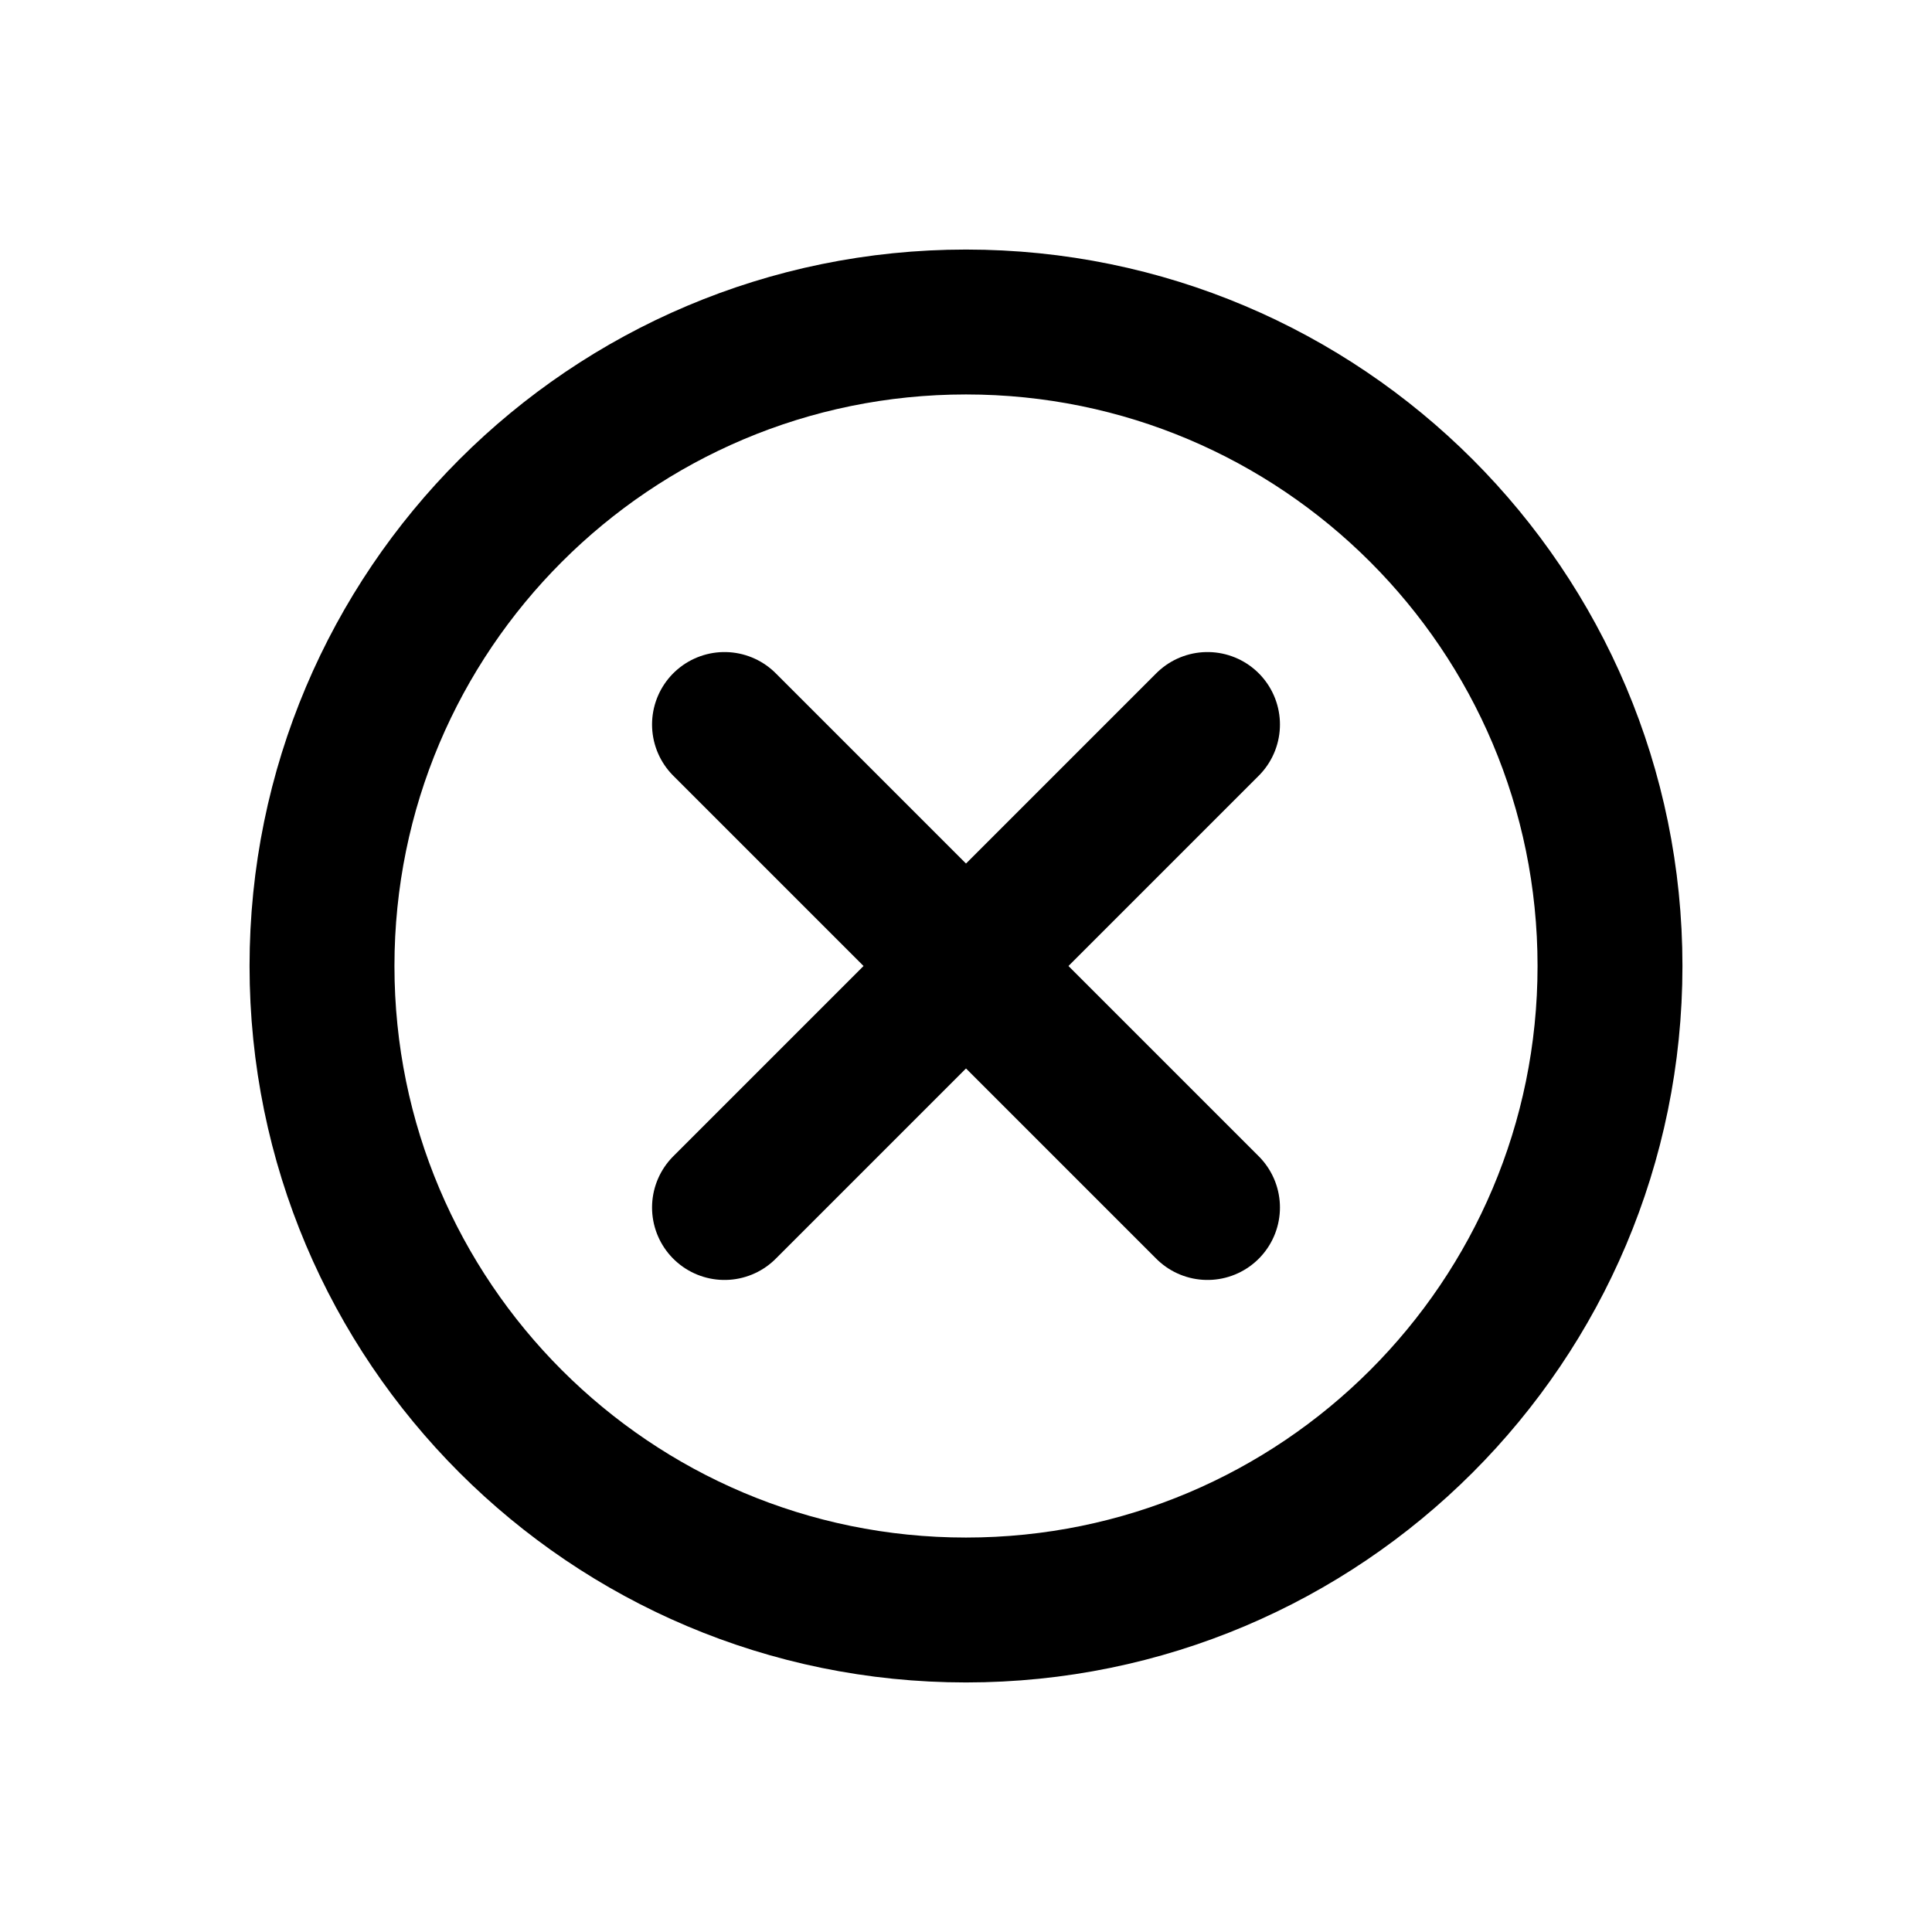
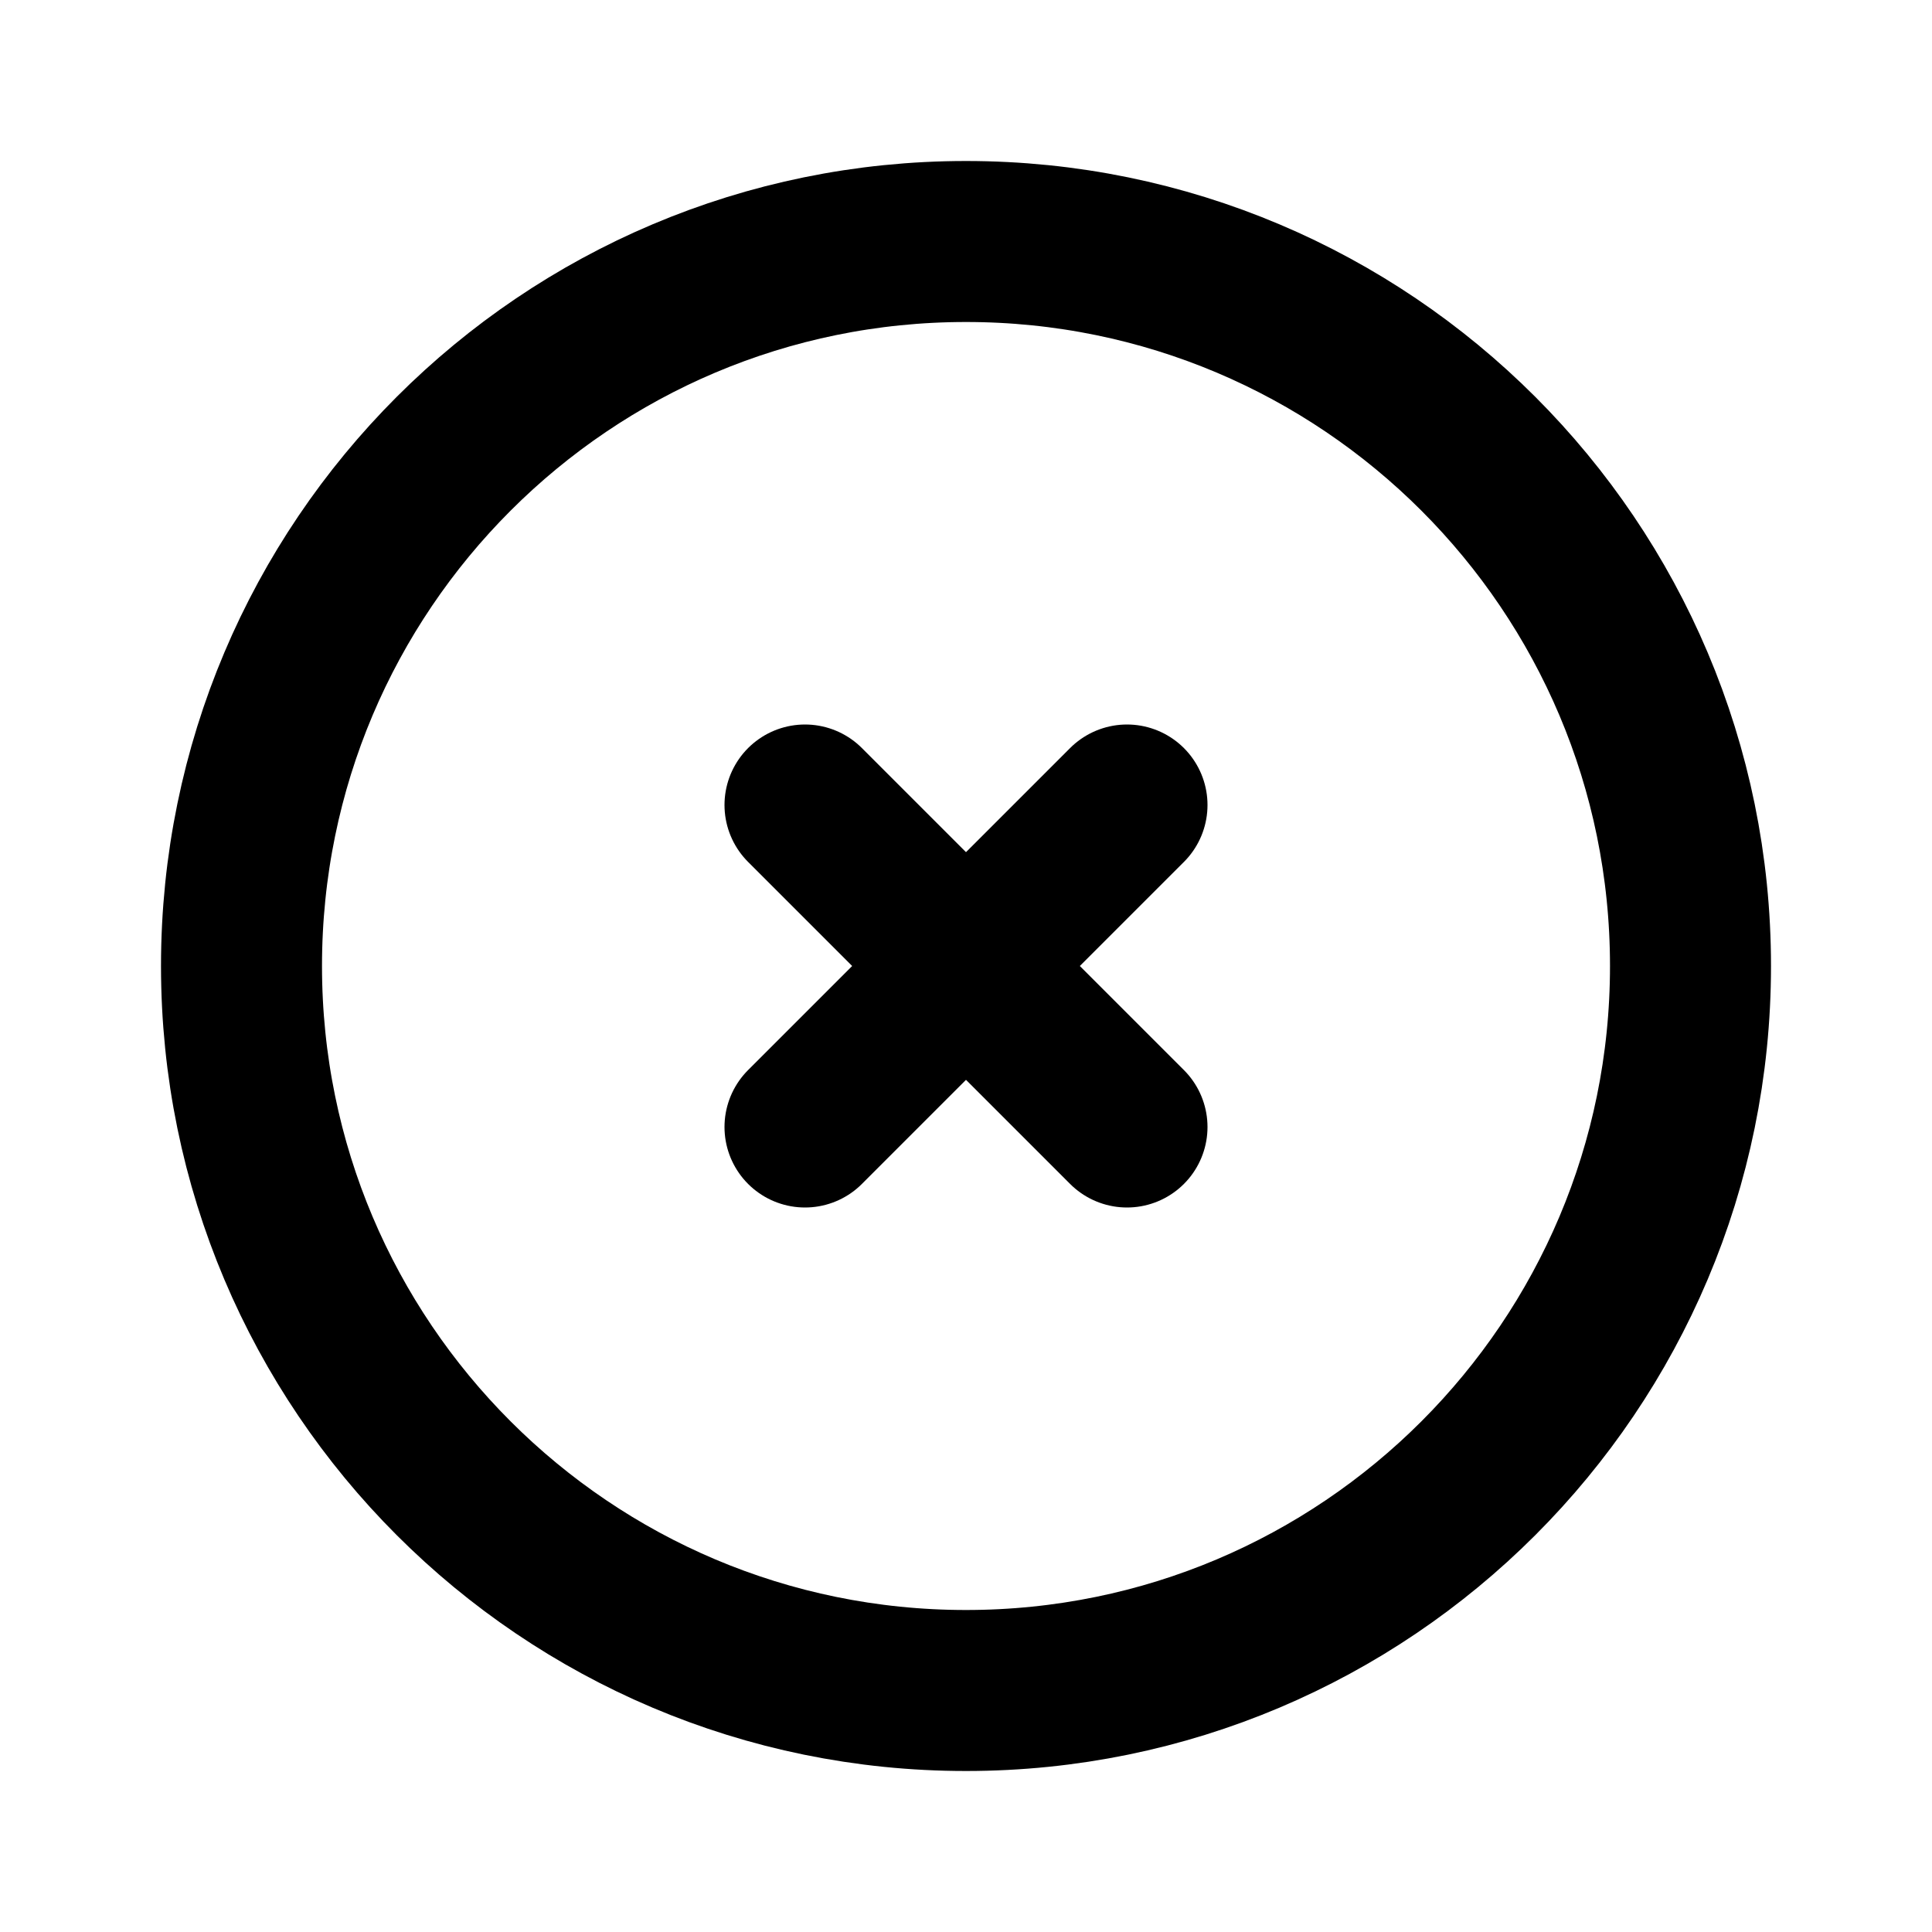
- <svg xmlns="http://www.w3.org/2000/svg" viewBox="0 0 24 24" fill="none" stroke="currentColor" stroke-width="1.8" stroke-linecap="round" stroke-linejoin="round">
-   <circle cx="12" cy="12" r="8" />
-   <path d="M9 9 L15 15" />
-   <path d="M15 9 L9 15" />
+ <svg xmlns="http://www.w3.org/2000/svg" width="24" height="24" viewBox="0 0 24 24" fill="none" stroke="currentColor" stroke-width="2" stroke-linecap="round" stroke-linejoin="round">
+   <path stroke="none" d="M0 0h24v24H0z" fill="none" />
+   <path d="M3 12a9 9 0 1 0 18 0a9 9 0 1 0 -18 0" />
+   <path d="M10 10l4 4m0 -4l-4 4" />
</svg>
